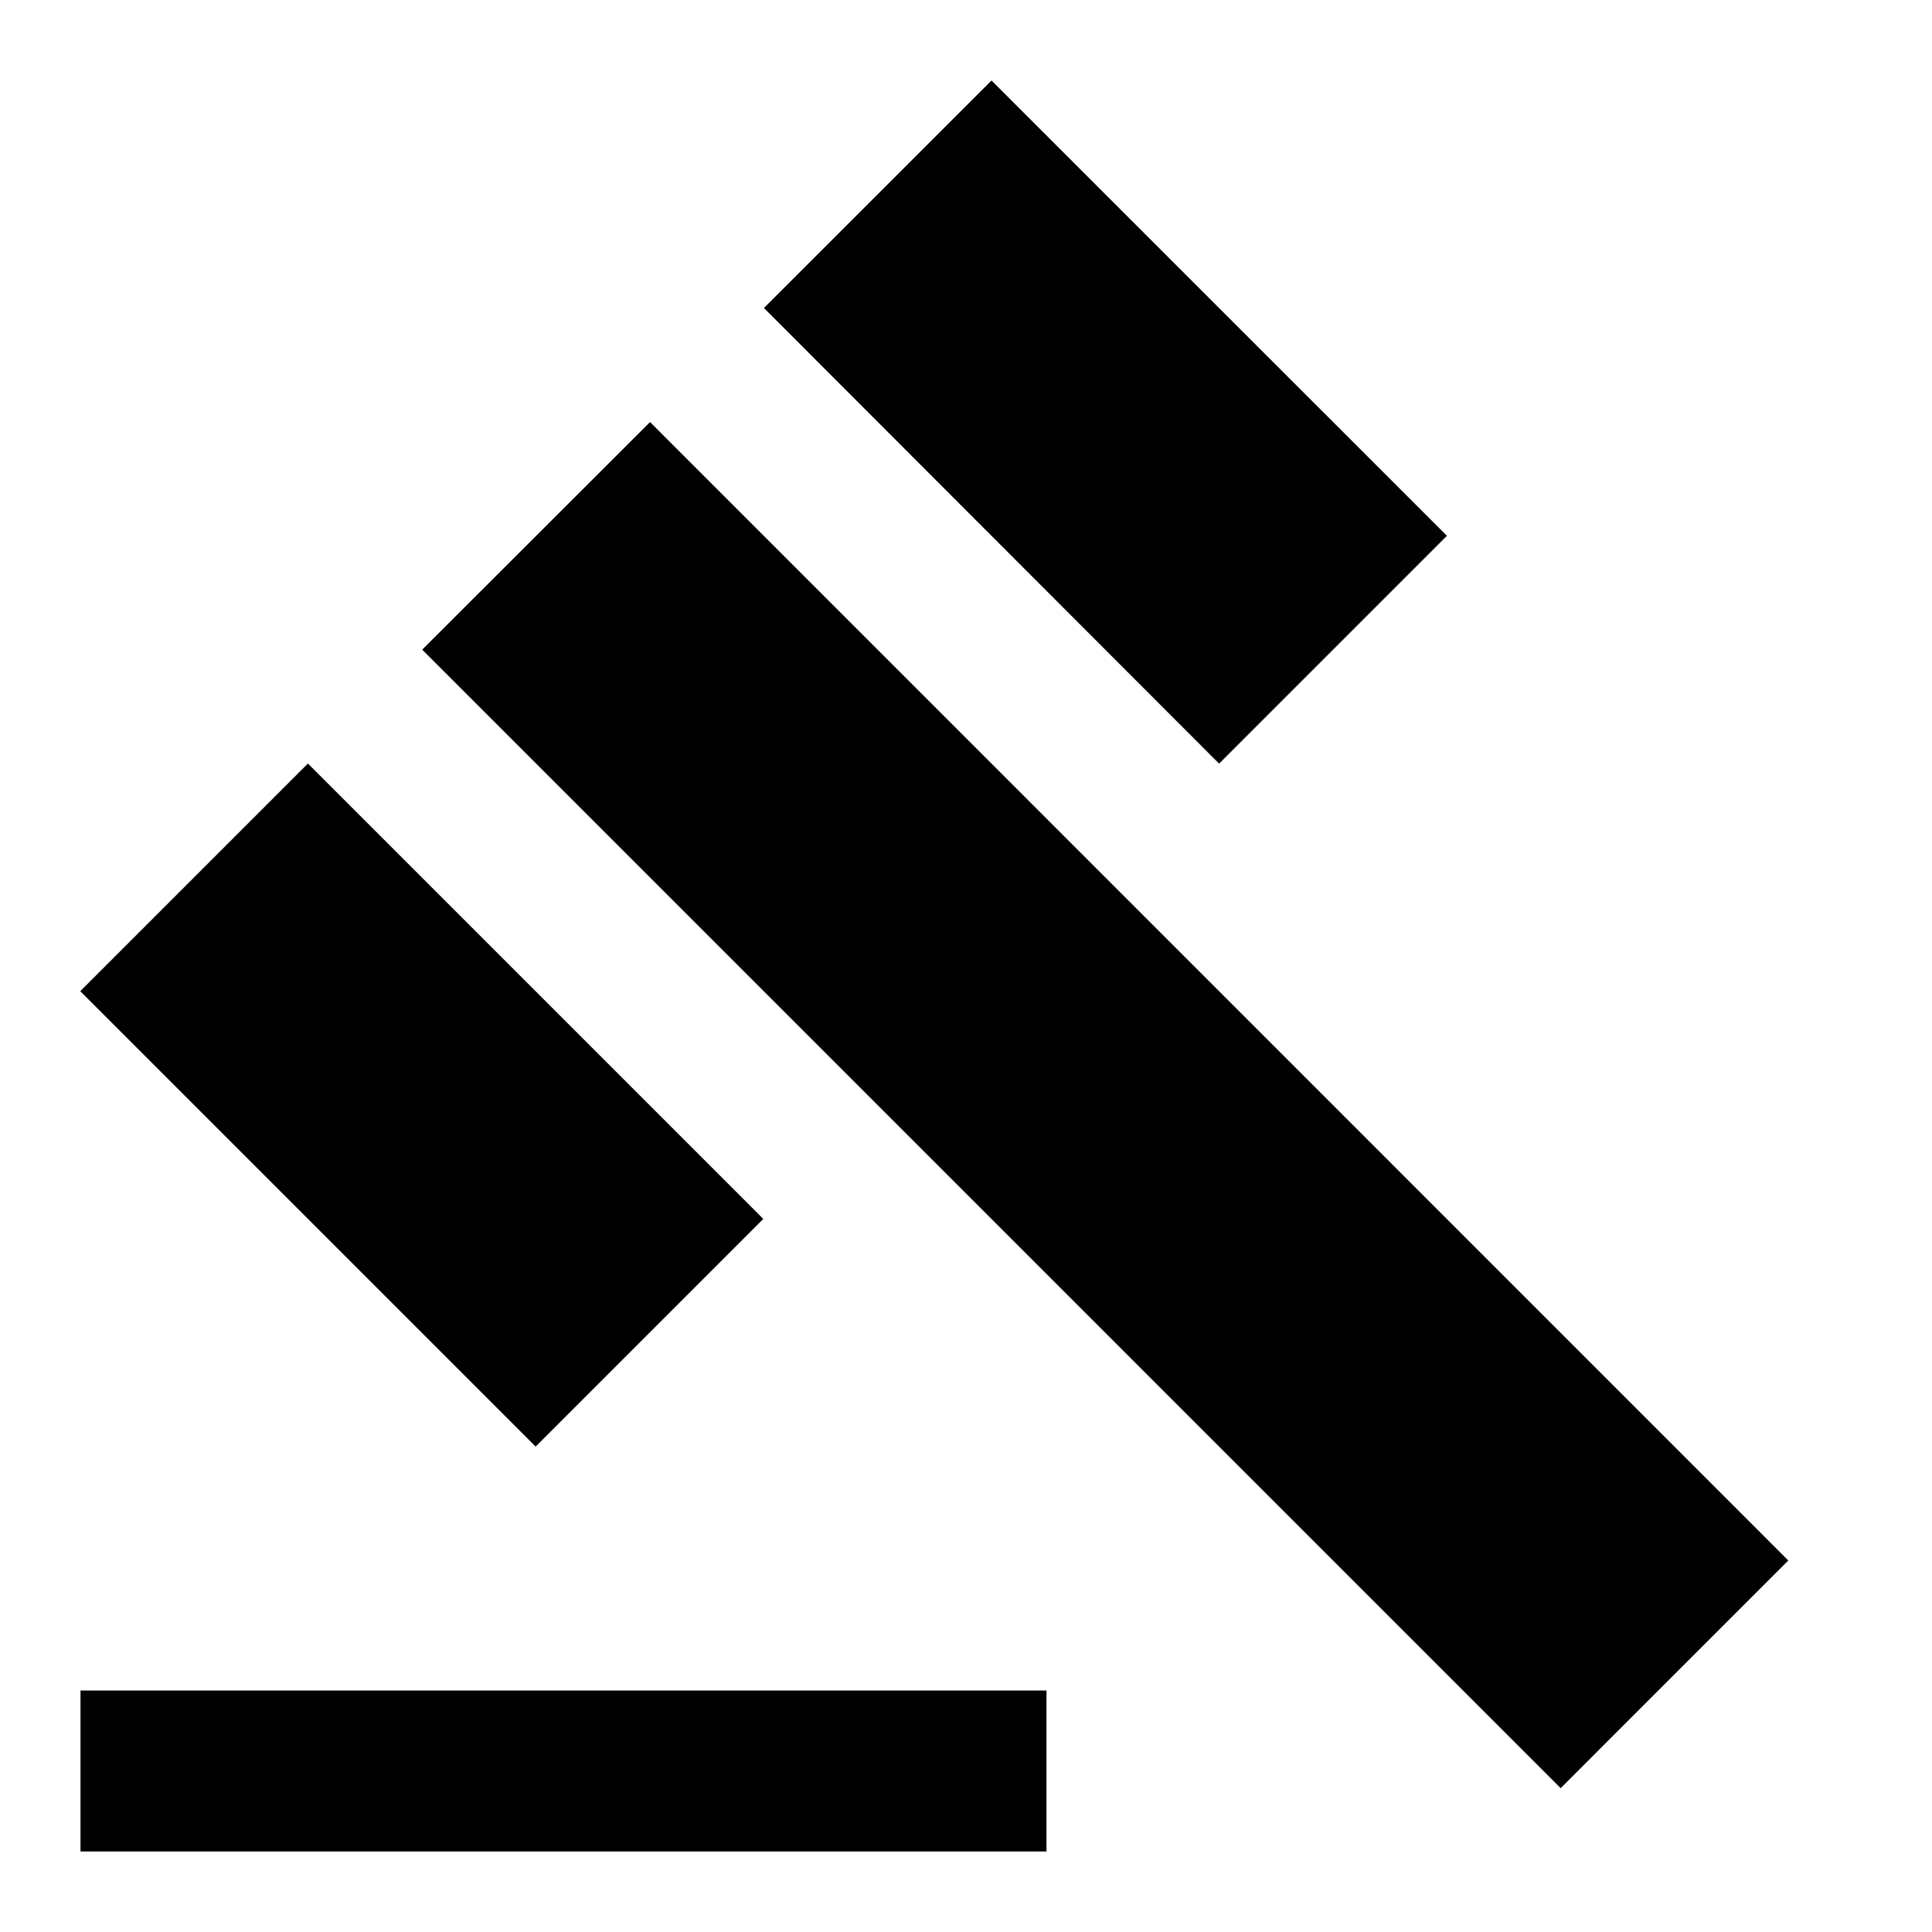
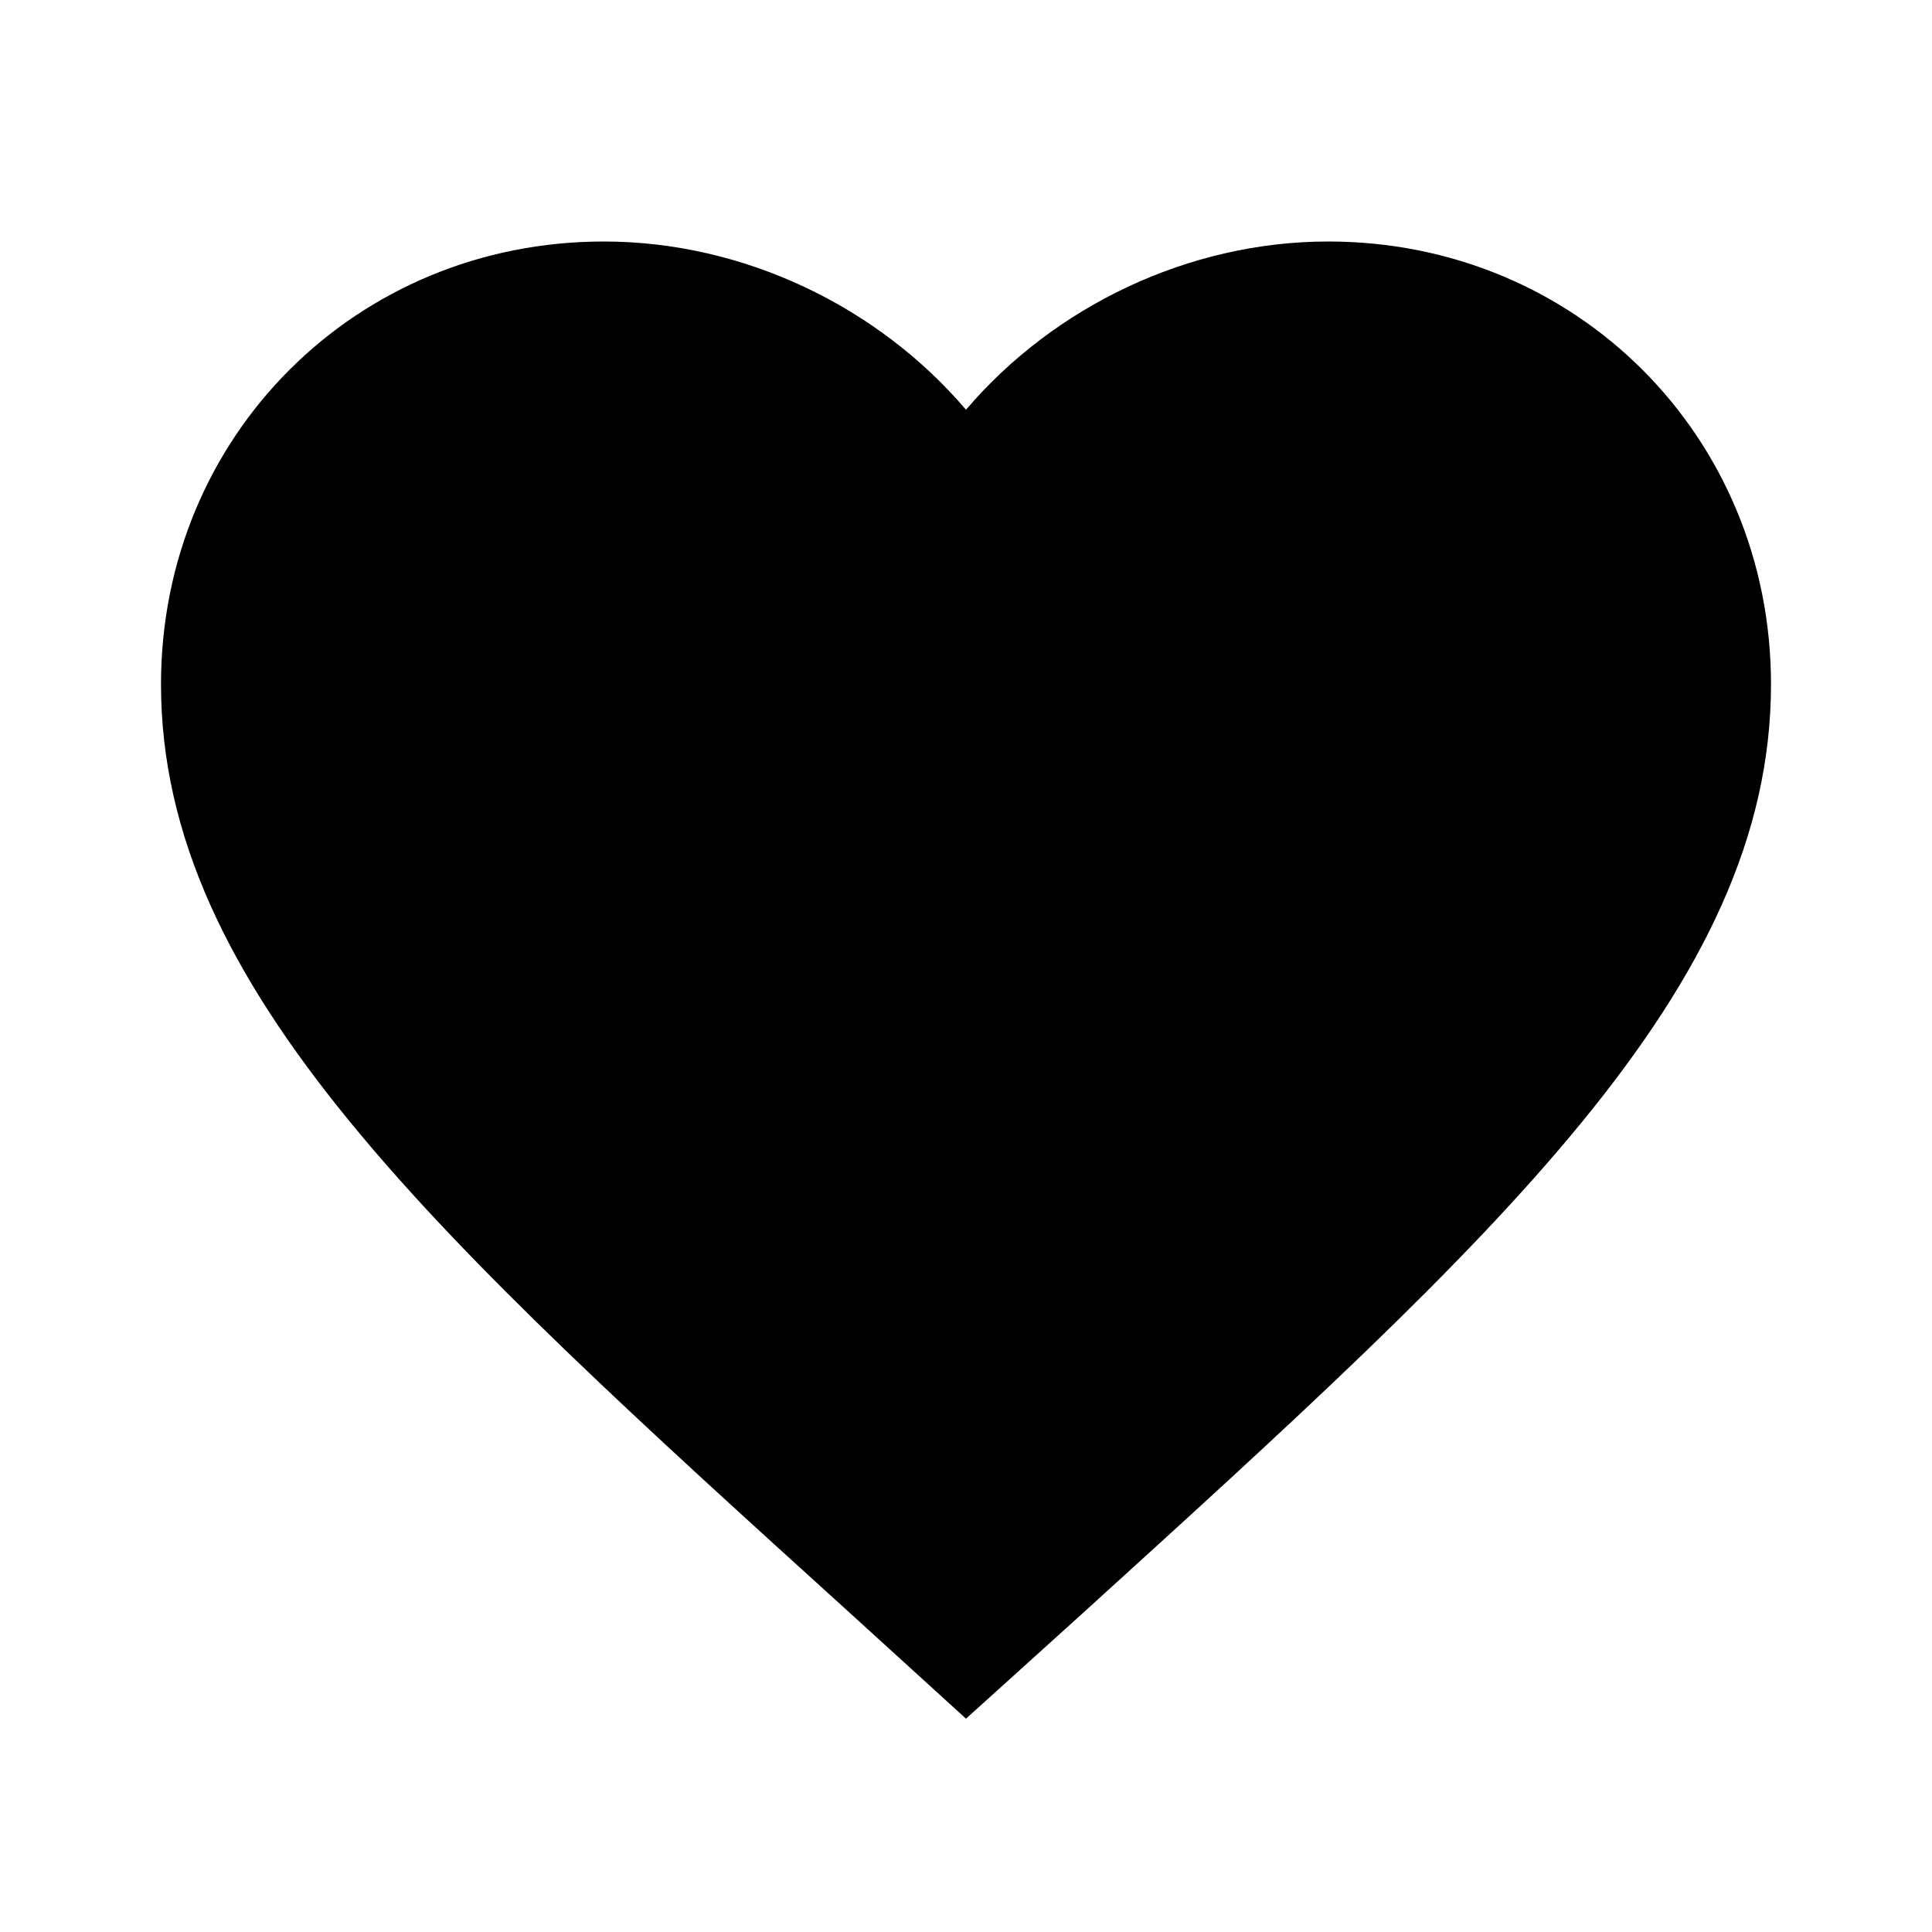
<svg xmlns="http://www.w3.org/2000/svg" viewBox="100" width="24" height="24">
-   <path d="M1 21h12v2H1zM5.245 8.07l2.83-2.827 14.14 14.142-2.828 2.828zM12.317 1l5.657 5.656-2.83 2.83-5.654-5.66zM3.825 9.485l5.657 5.657-2.828 2.828-5.657-5.657z" />
+   <path d="M12 21.35l-1.45-1.32C5.4 15.36 2 12.28 2 8.5 2 5.42 4.42 3 7.5 3c1.74 0 3.41.81 4.5 2.09C13.09 3.81 14.76 3 16.5 3 19.58 3 22 5.42 22 8.5c0 3.78-3.4 6.86-8.55 11.54L12 21.35z" />
</svg>
